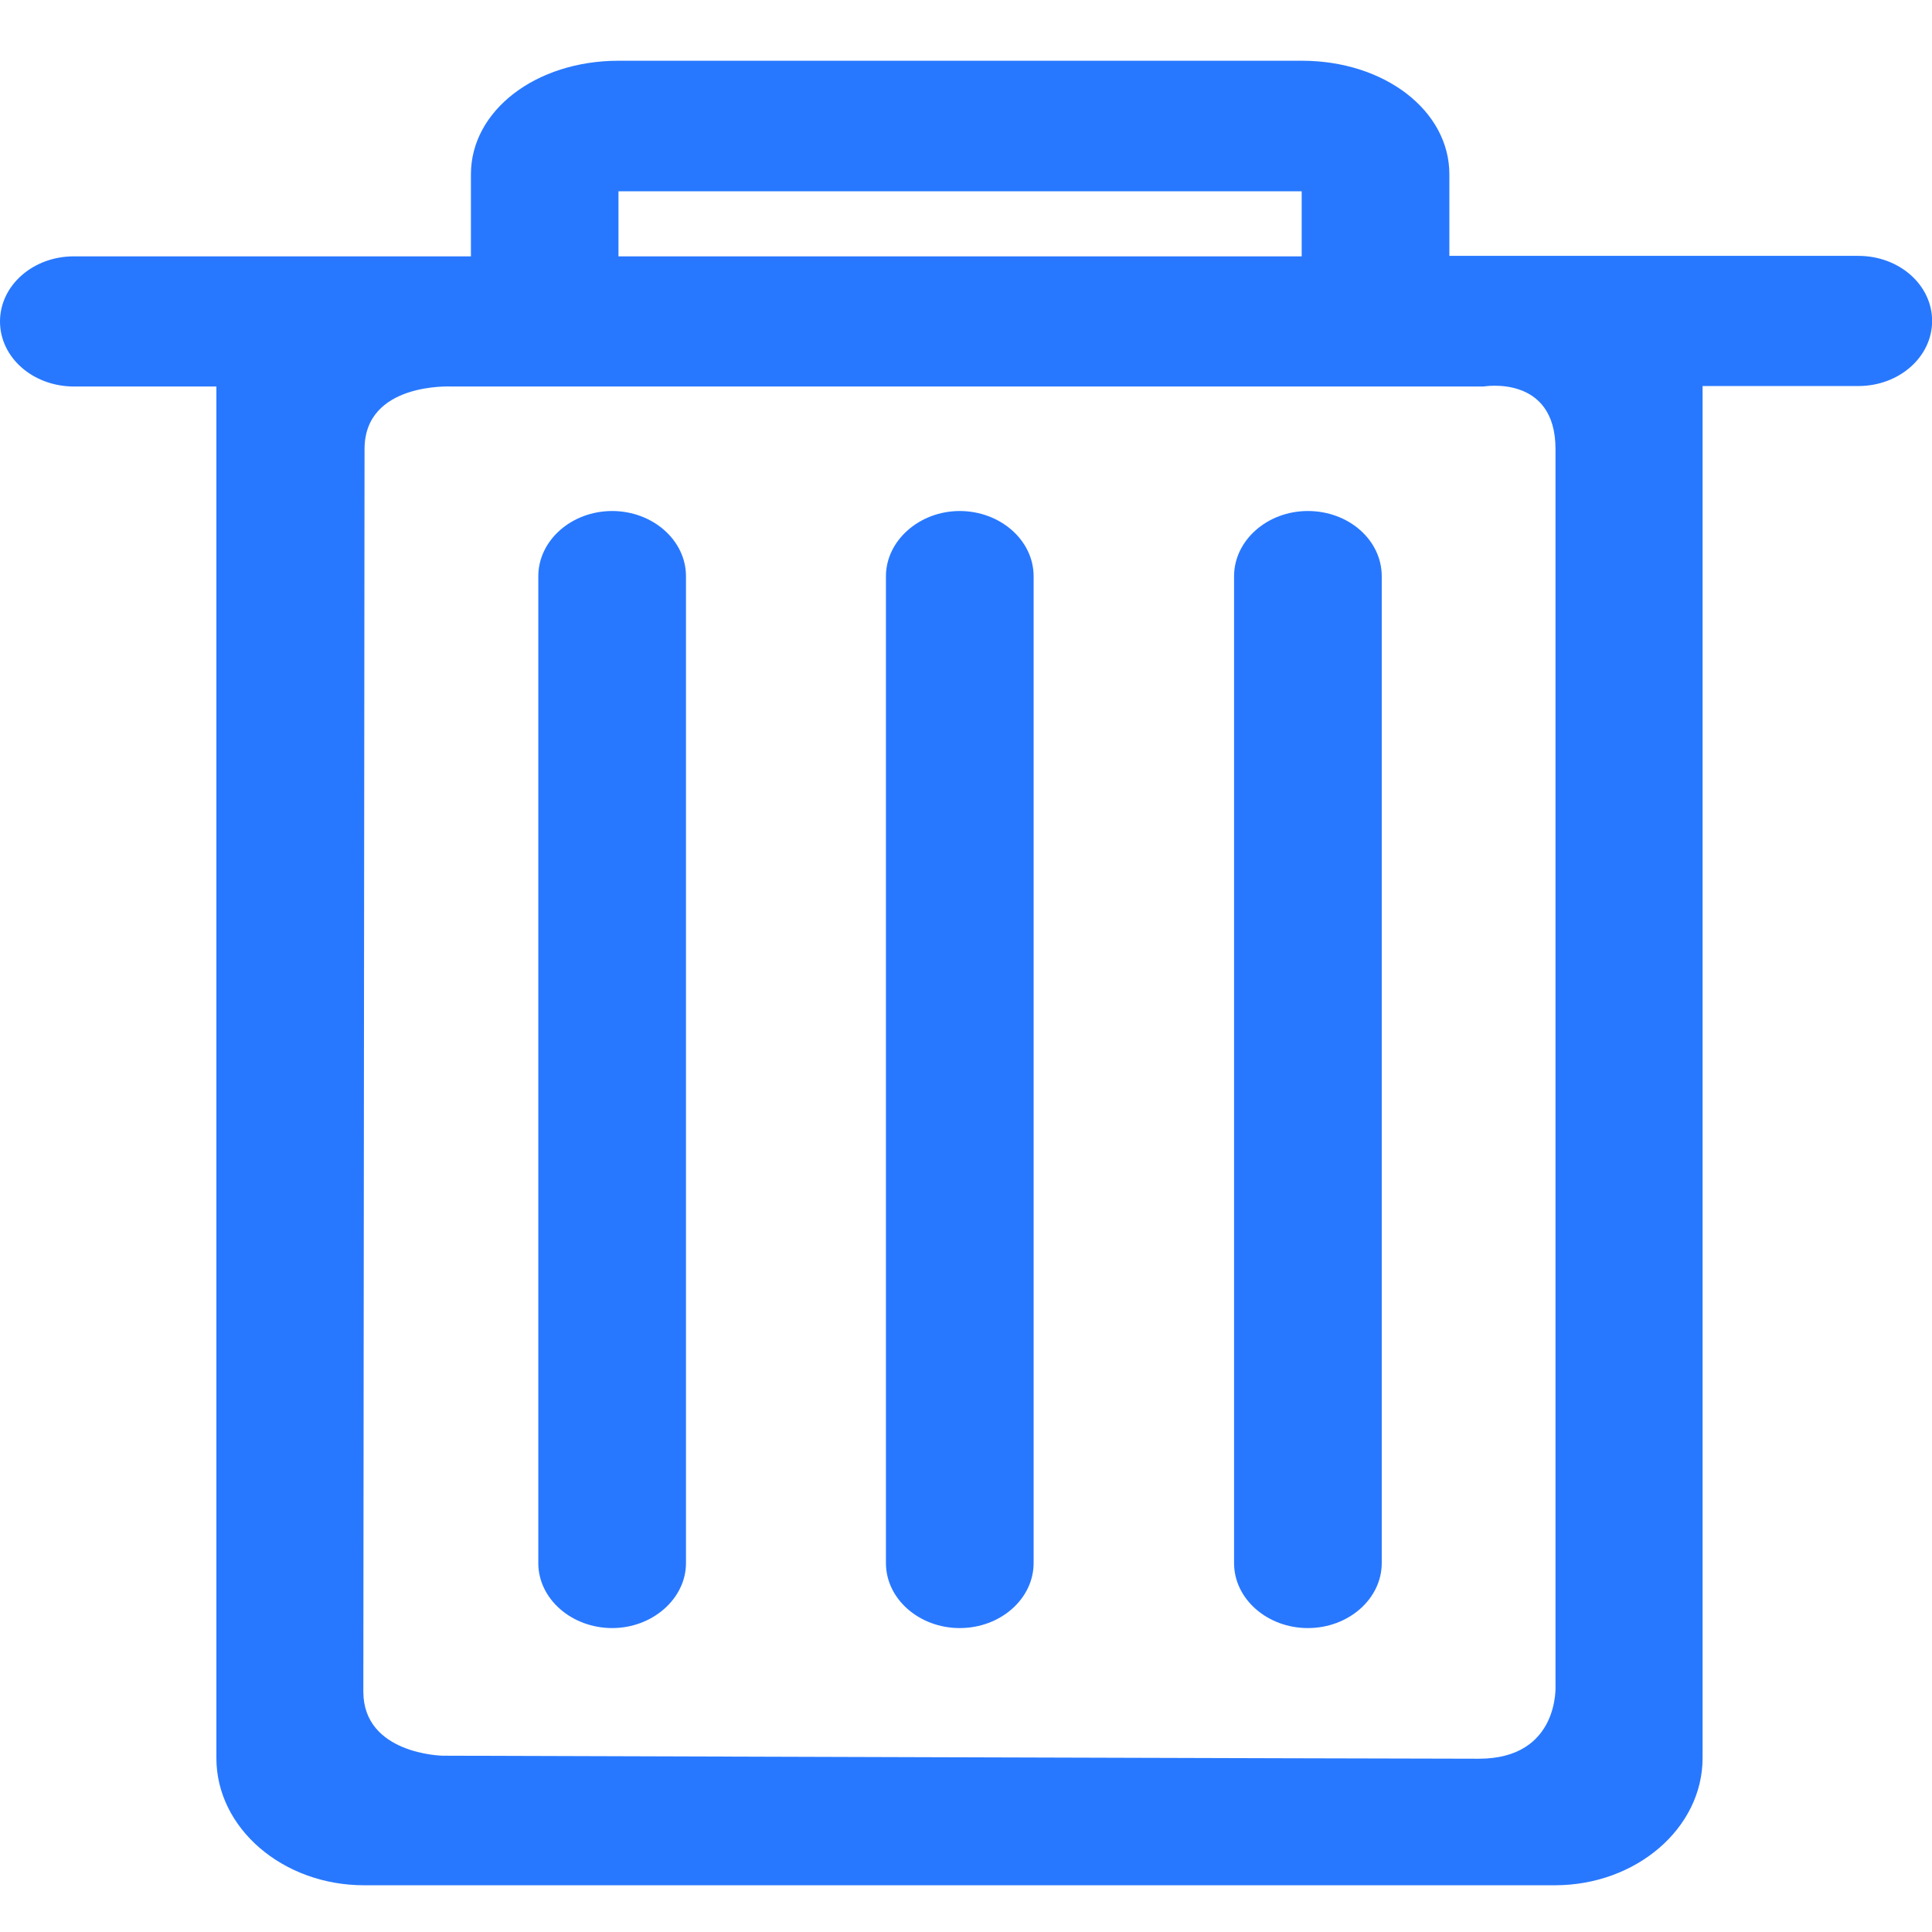
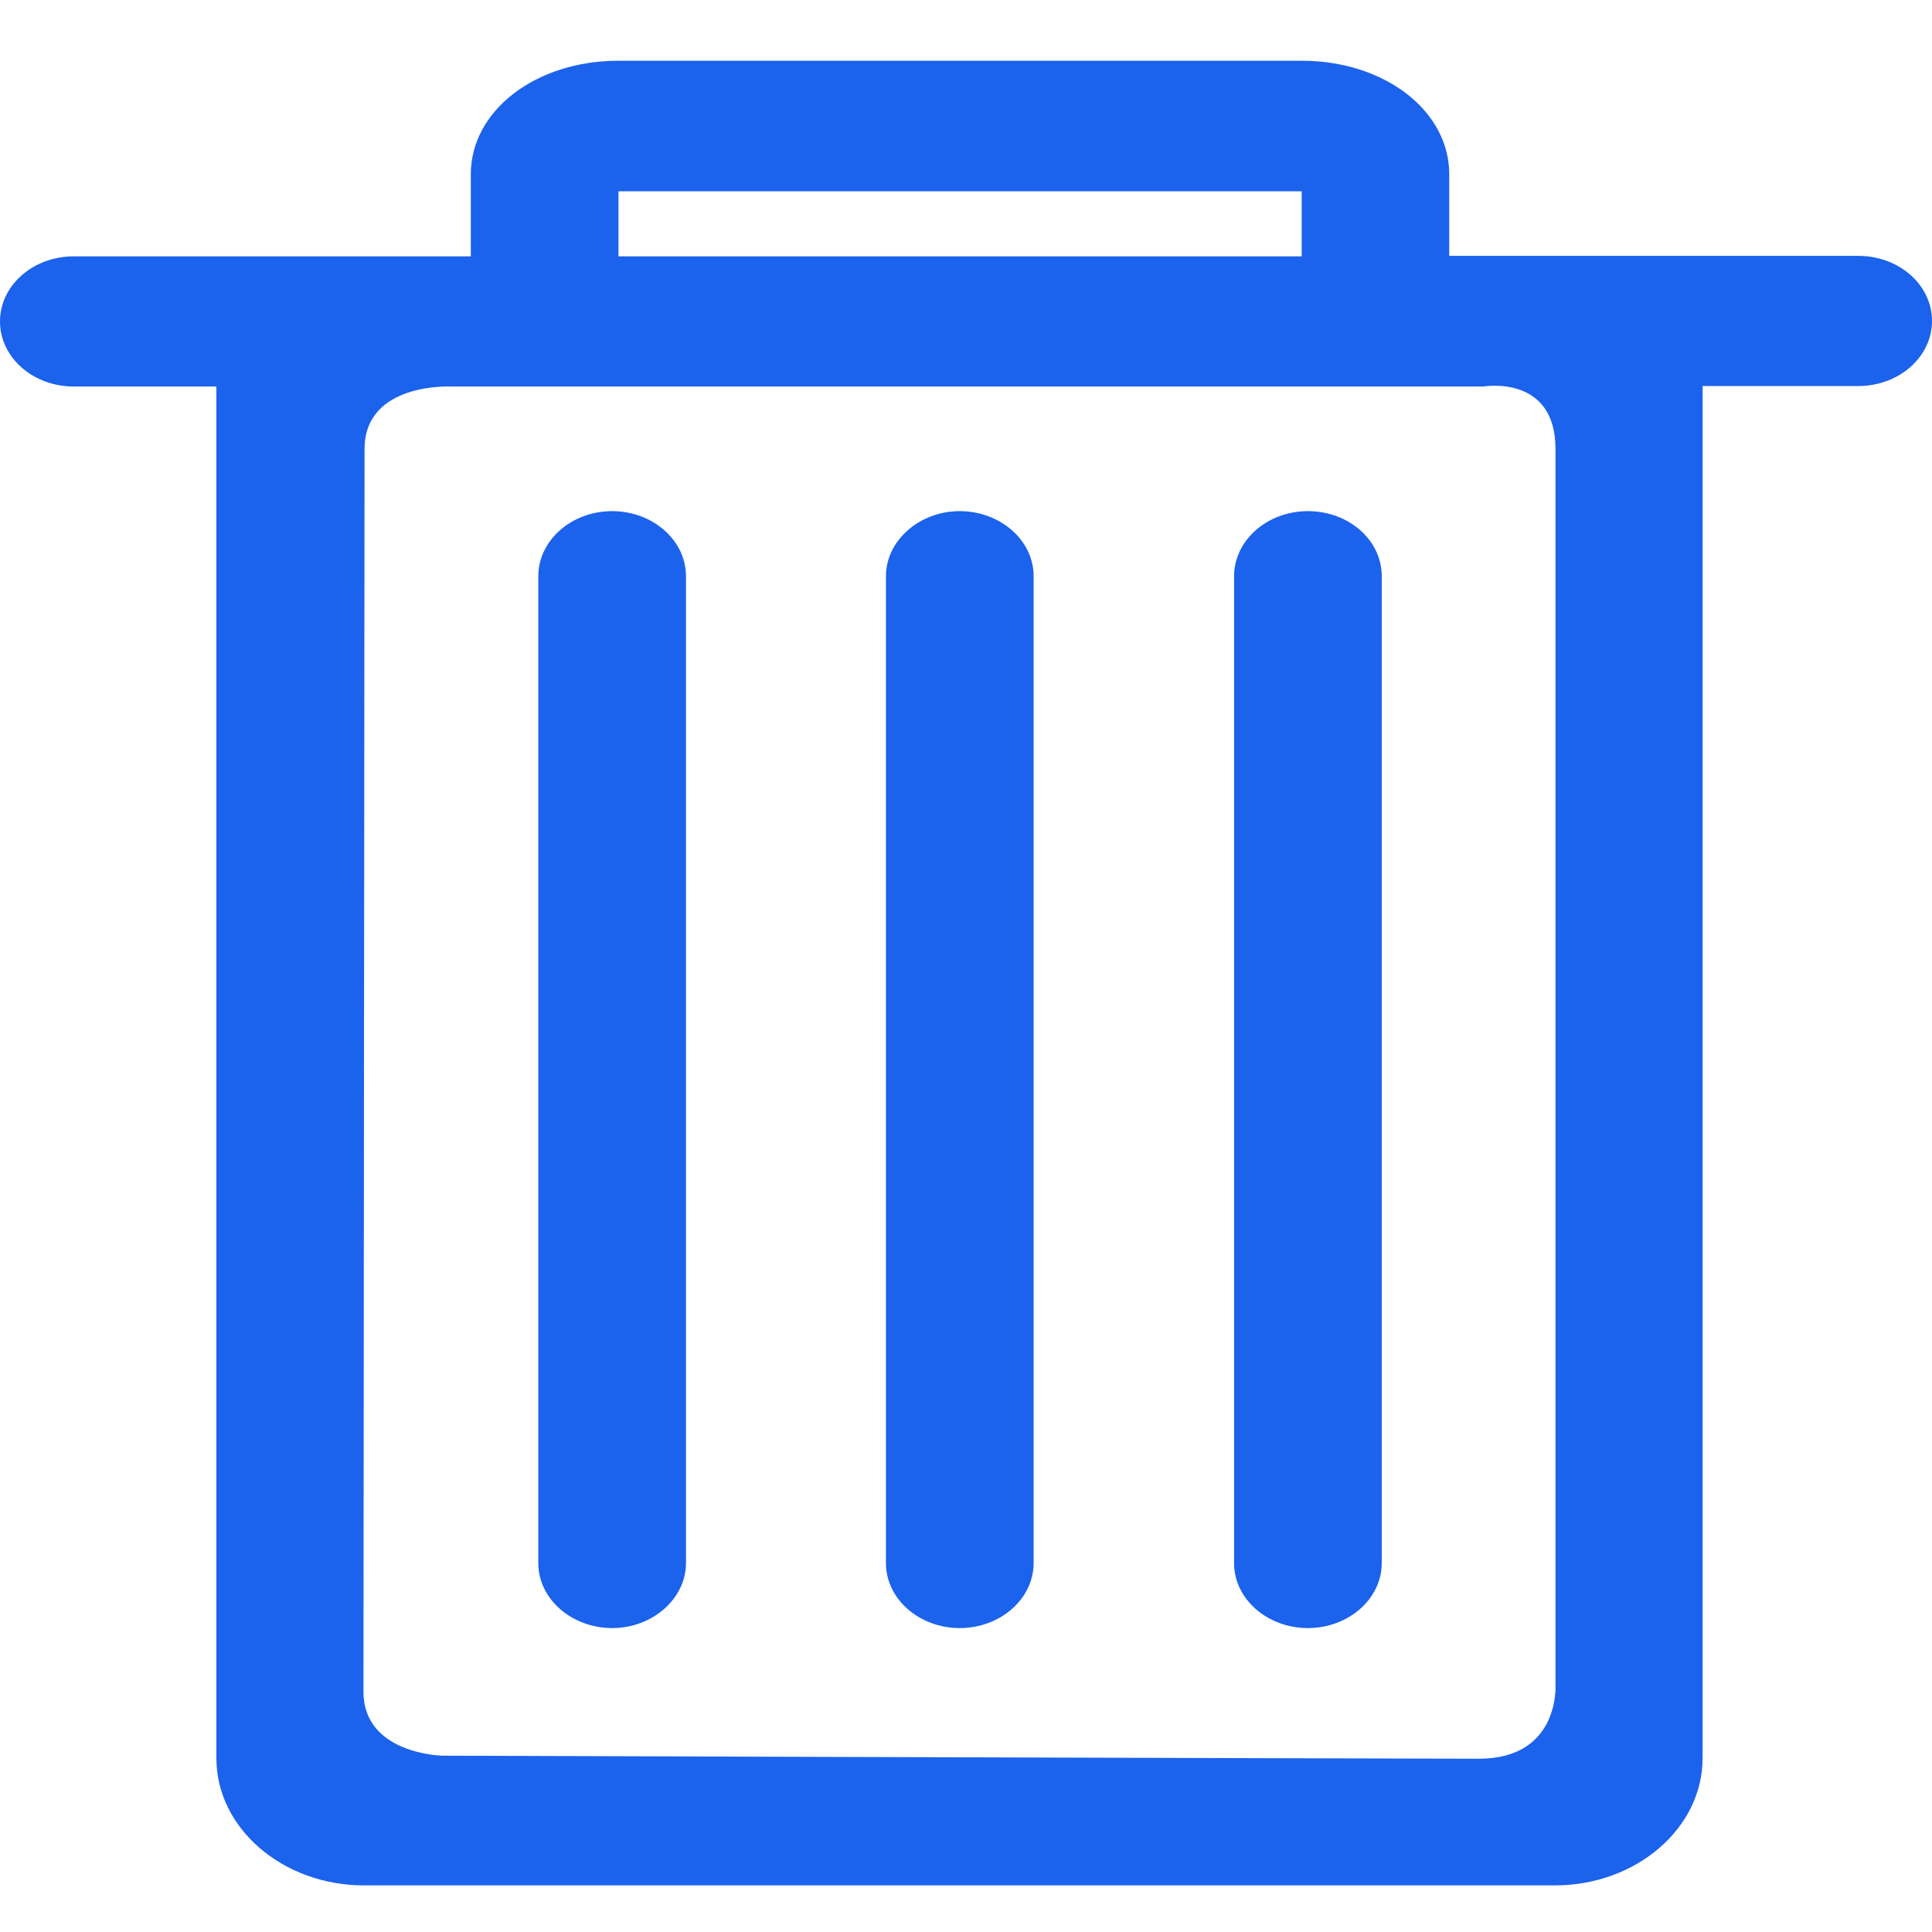
- <svg xmlns="http://www.w3.org/2000/svg" width="16" height="16">
-   <path d="M8.56 4.772c0-.299-.278-.54-.612-.54-.334 0-.611.245-.611.54v8.173c0 .298.277.538.611.538.339 0 .612-.244.612-.538V4.772zm2.883 0c0-.299-.273-.54-.612-.54-.338 0-.611.245-.611.54v8.173c0 .298.277.538.611.538.339 0 .612-.244.612-.538V4.772zm-5.762 0c0-.299-.277-.54-.611-.54-.339 0-.612.245-.612.54v8.173c0 .298.278.538.612.538.334 0 .611-.244.611-.538V4.772zM.611 2.123H3.9v-.68c0-.526.536-.94 1.223-.94h5.658c.686 0 1.222.414 1.222.94v.676h3.387c.338 0 .611.24.611.539 0 .298-.273.539-.611.539H14.1V14.56c0 .58-.55 1.053-1.223 1.053H3.015c-.673 0-1.223-.473-1.223-1.053V3.201H.612C.271 3.2 0 2.96 0 2.662c0-.298.273-.539.611-.539zm10.169 0H5.122v-.539h5.658v.54zM3.664 14.54s7.91.025 8.583.025c.672 0 .635-.609.635-.609V3.719c0-.622-.597-.518-.597-.518H3.739s-.72-.038-.72.518l-.01 10.29c0 .519.655.531.655.531z" fill="#2878FF" fill-rule="evenodd" />
+ <svg xmlns="http://www.w3.org/2000/svg" width="16px" height="16px" viewBox="0 0 16 16" version="1.1">
+   <defs>
+     <linearGradient x1="0%" y1="100%" x2="100%" y2="0%" id="linearGradient-1">
+       <stop stop-color="#3559F2" offset="0%" />
+       <stop stop-color="#4162EE" offset="100%" />
+     </linearGradient>
+   </defs>
+   <g id="页面" stroke="none" stroke-width="1" fill="none" fill-rule="evenodd">
+     <g id="4任务发起-我的任务" transform="translate(-1786, -606)" fill="#1B62EC">
+       <g id="编组-4" transform="translate(1744, 606)">
+         <g id="icon-删除" transform="translate(50, 8) scale(-1, 1) translate(-50, -8) translate(42, 0)">
+           <path d="M7.44,4.772 C7.44,4.473 7.718,4.233 8.052,4.233 C8.386,4.233 8.663,4.477 8.663,4.772 L8.663,12.945 C8.663,13.243 8.386,13.483 8.052,13.483 C7.713,13.483 7.44,13.239 7.44,12.945 L7.44,4.772 Z M4.557,4.772 C4.557,4.473 4.83,4.233 5.169,4.233 C5.507,4.233 5.78,4.477 5.78,4.772 L5.78,12.945 C5.78,13.243 5.503,13.483 5.169,13.483 C4.83,13.483 4.557,13.239 4.557,12.945 L4.557,4.772 Z M10.319,4.772 C10.319,4.473 10.596,4.233 10.93,4.233 C11.269,4.233 11.542,4.477 11.542,4.772 L11.542,12.945 C11.542,13.243 11.264,13.483 10.93,13.483 C10.596,13.483 10.319,13.239 10.319,12.945 L10.319,4.772 Z M15.389,2.123 L12.101,2.123 L12.101,1.443 C12.101,0.917 11.565,0.503 10.878,0.503 L5.22,0.503 C4.534,0.503 3.998,0.917 3.998,1.443 L3.998,2.119 L0.611,2.119 C0.273,2.119 0,2.359 0,2.658 C0,2.956 0.273,3.197 0.611,3.197 L1.9,3.197 L1.9,14.561 C1.9,15.141 2.45,15.614 3.123,15.614 L12.985,15.614 C13.658,15.614 14.208,15.141 14.208,14.561 L14.208,3.201 L15.389,3.201 C15.727,3.201 16,2.96 16,2.662 C16,2.364 15.727,2.123 15.389,2.123 Z M5.22,2.123 L10.878,2.123 L10.878,1.584 L5.22,1.584 L5.22,2.123 Z M12.336,14.54 C12.336,14.54 4.426,14.565 3.753,14.565 C3.081,14.565 3.118,13.956 3.118,13.956 L3.118,3.719 C3.118,3.097 3.715,3.201 3.715,3.201 L12.261,3.201 C12.261,3.201 12.981,3.163 12.981,3.719 C12.981,4.274 12.99,13.488 12.99,14.01 C12.99,14.528 12.336,14.54 12.336,14.54 Z" id="Fill-1" />
+         </g>
+       </g>
+     </g>
+   </g>
</svg>
